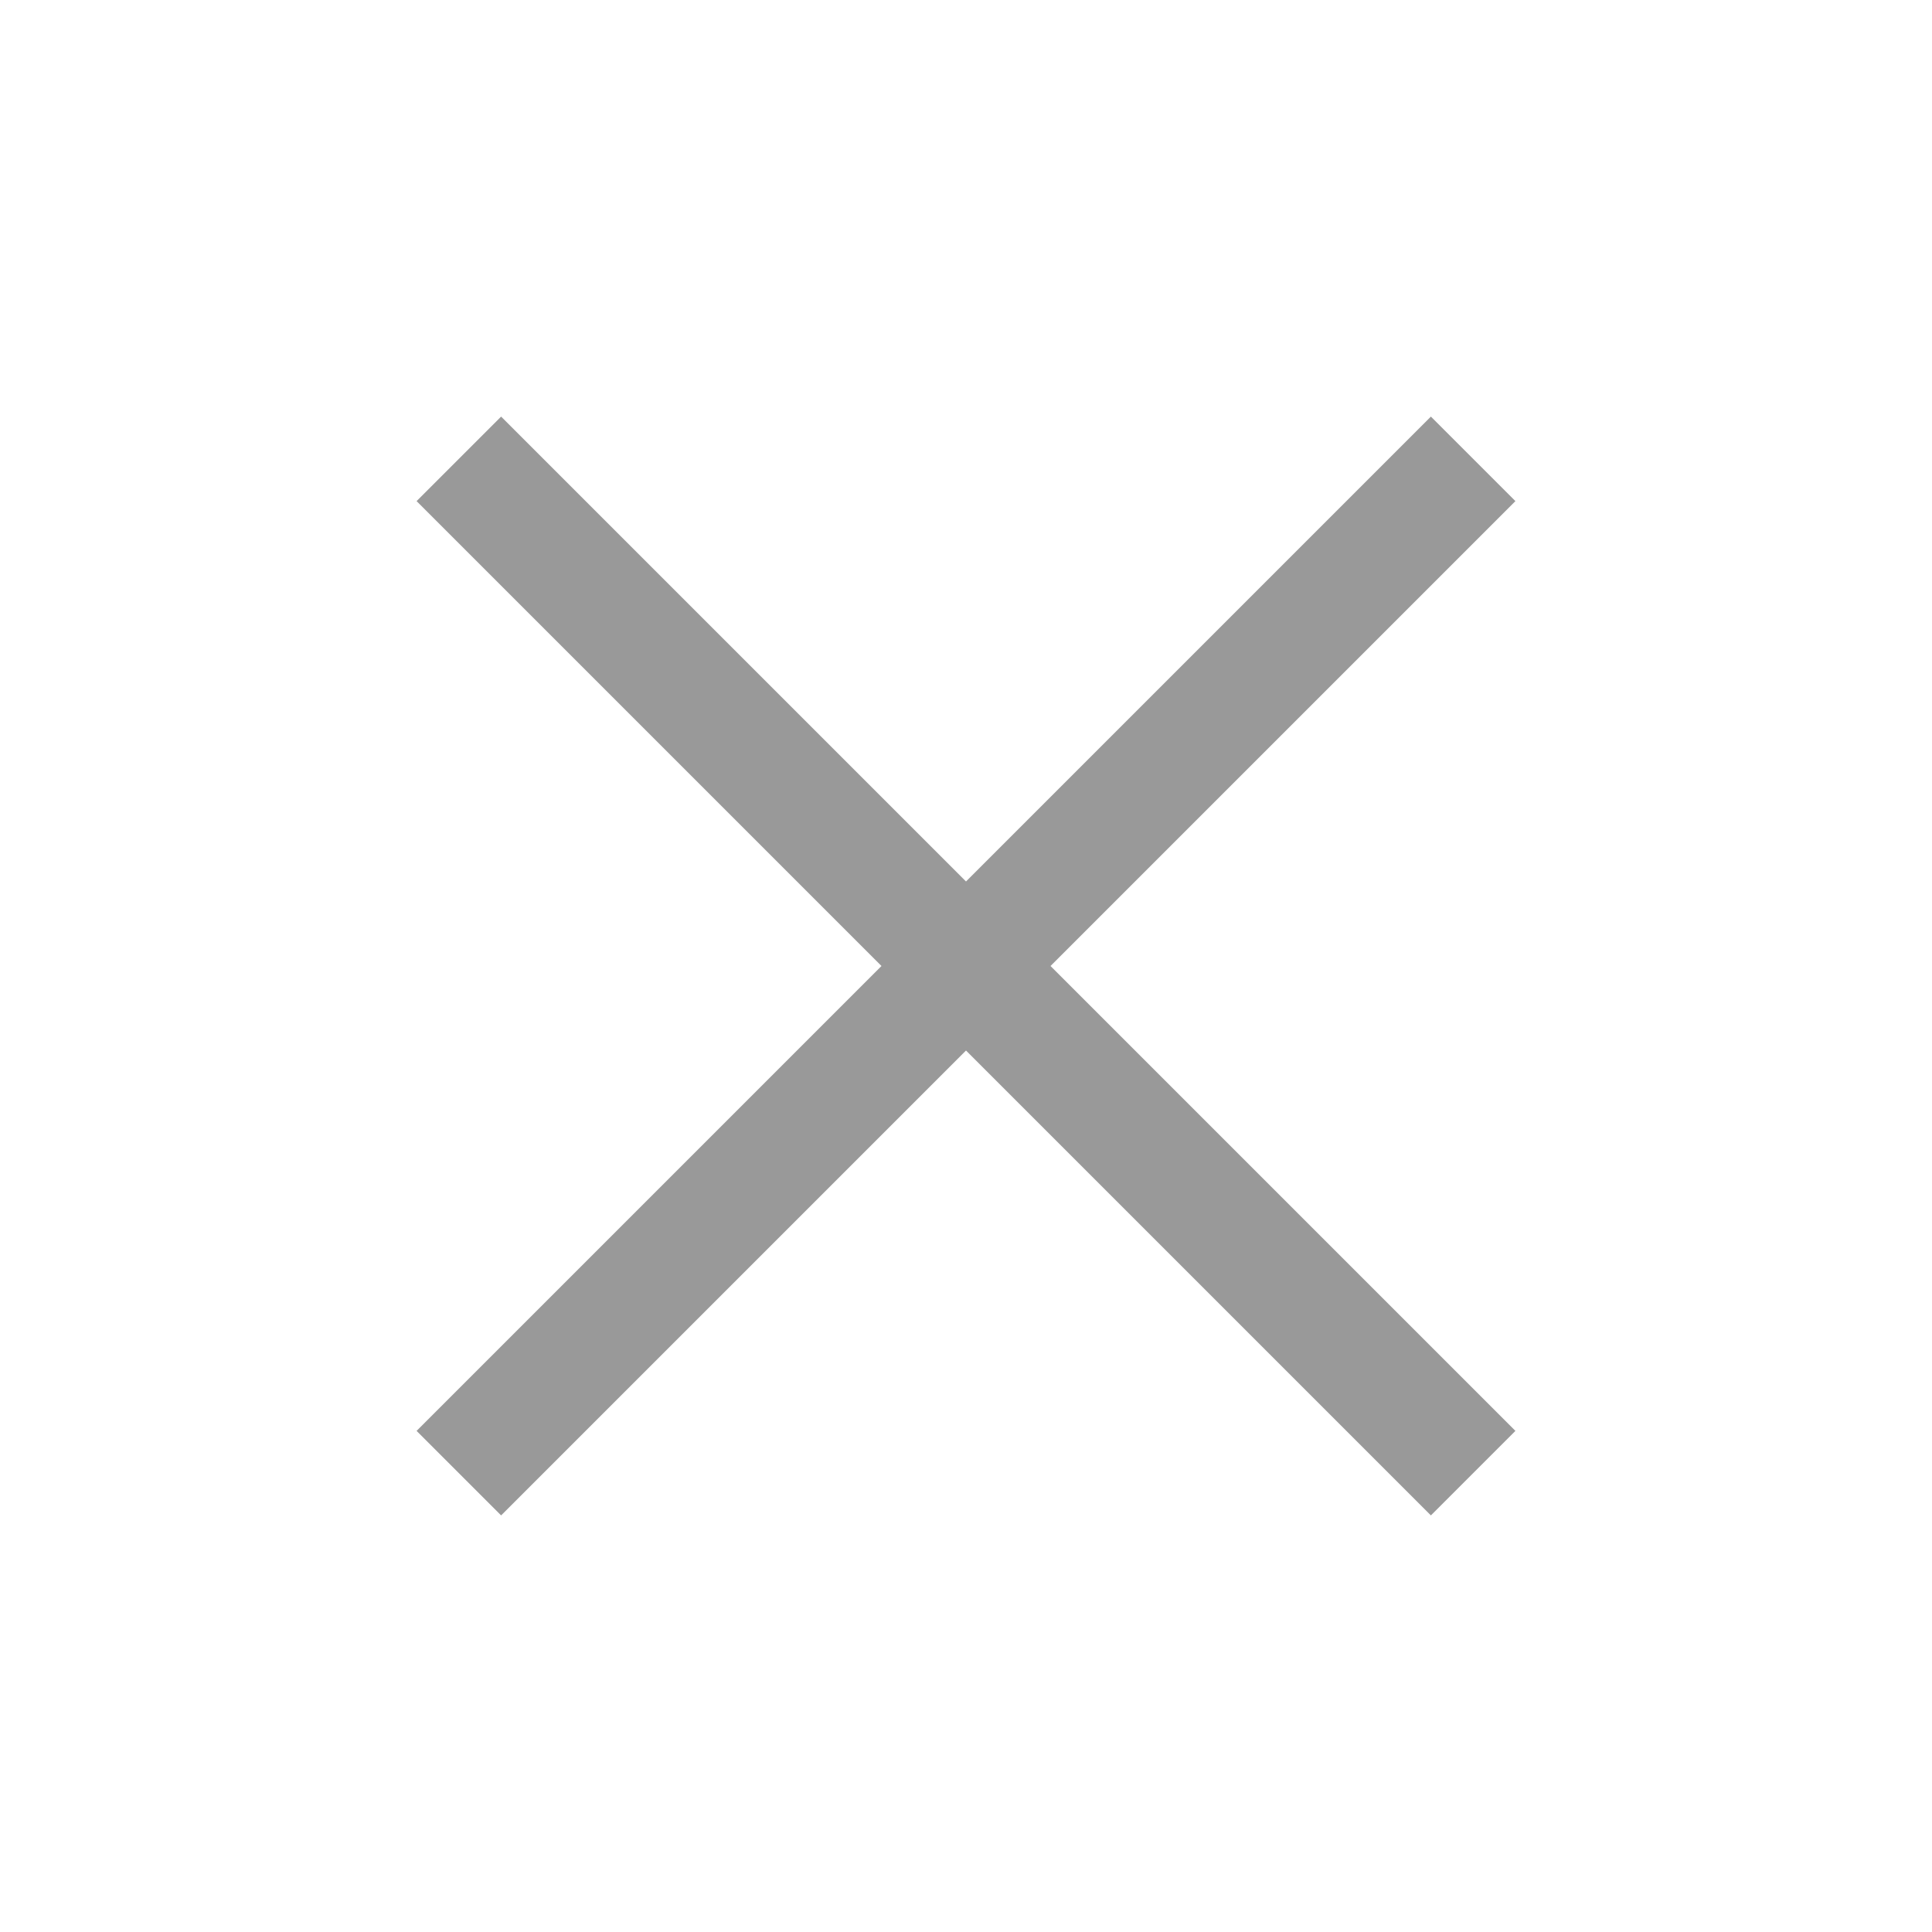
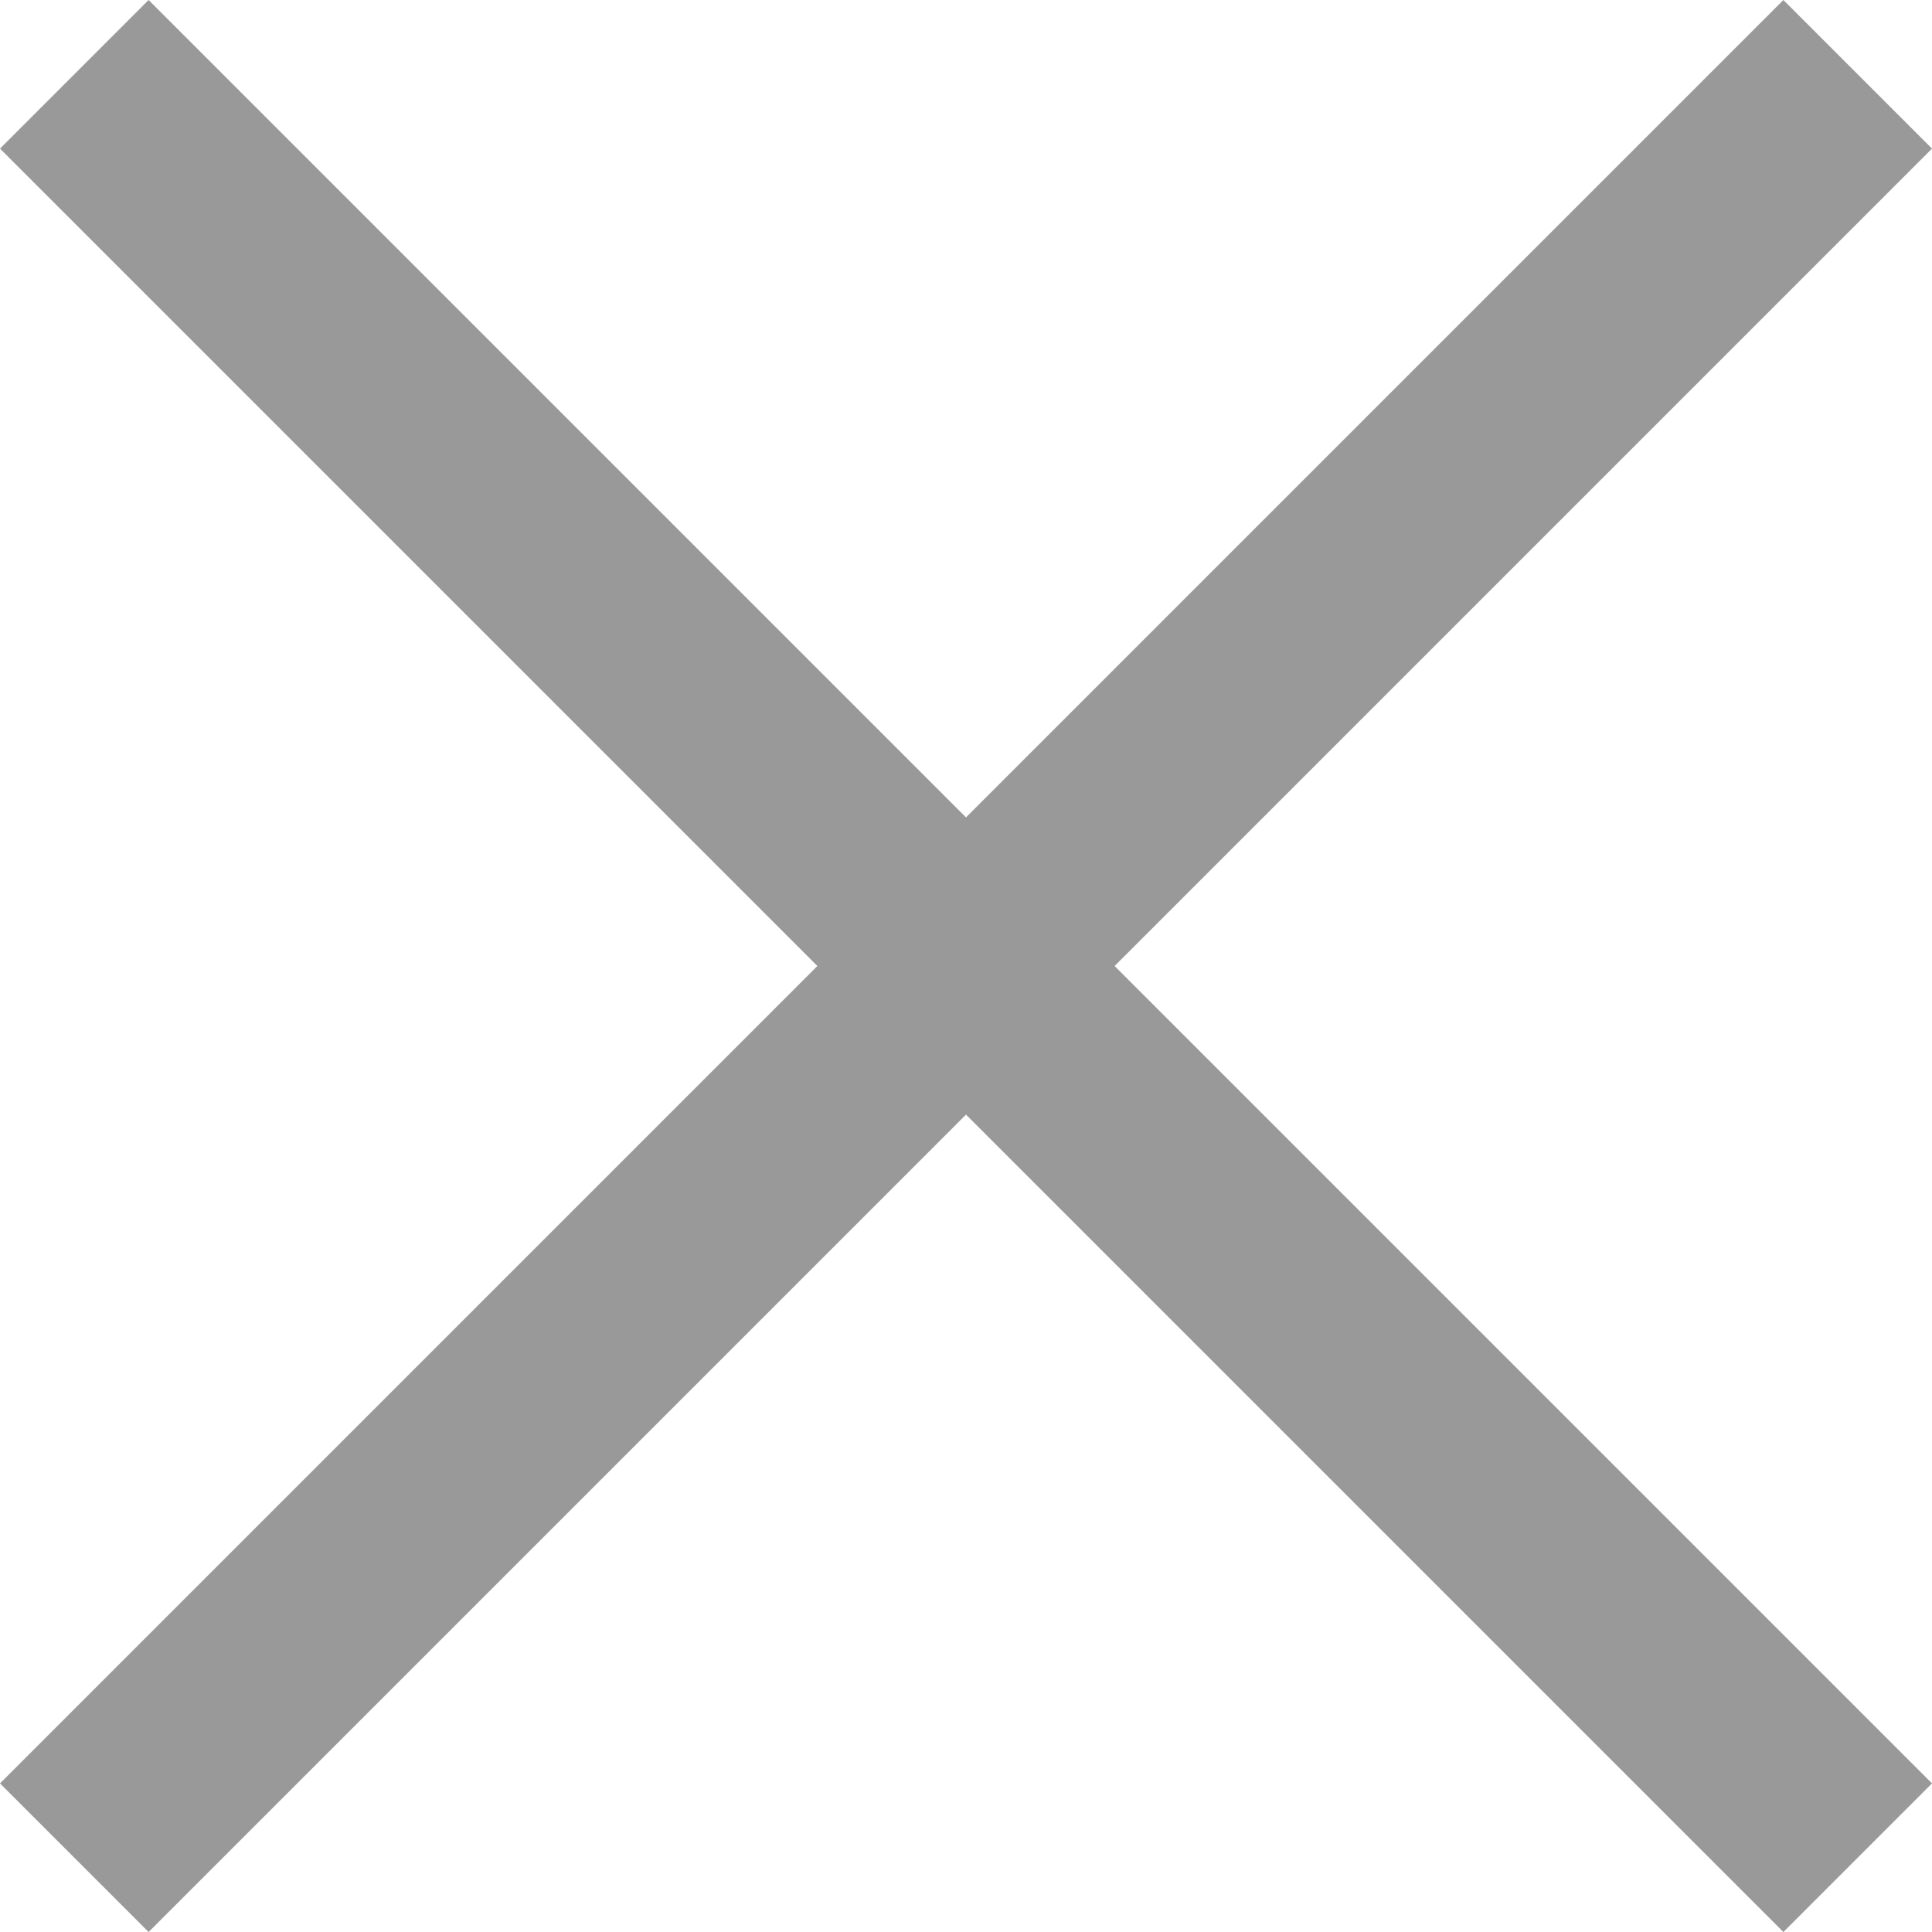
- <svg xmlns="http://www.w3.org/2000/svg" height="48" width="48" version="1.1" id="svg4">
+ <svg xmlns="http://www.w3.org/2000/svg" height="27.3" width="27.3" version="1.1" id="svg4">
  <defs id="defs8" />
-   <path d="m12.45 37.65-2.1-2.1L21.9 24 10.35 12.45l2.1-2.1L24 21.9l11.55-11.55 2.1 2.1L26.1 24l11.55 11.55-2.1 2.1L24 26.1Z" id="path2" style="fill:#999999" />
+   <path d="M 2.1,27.3 0,25.2 11.55,13.65 0,2.1 2.1,0 13.65,11.55 25.2,0 27.3,2.1 15.75,13.65 27.3,25.2 25.2,27.3 13.65,15.75 Z" id="path2" style="fill:#999999" />
</svg>
